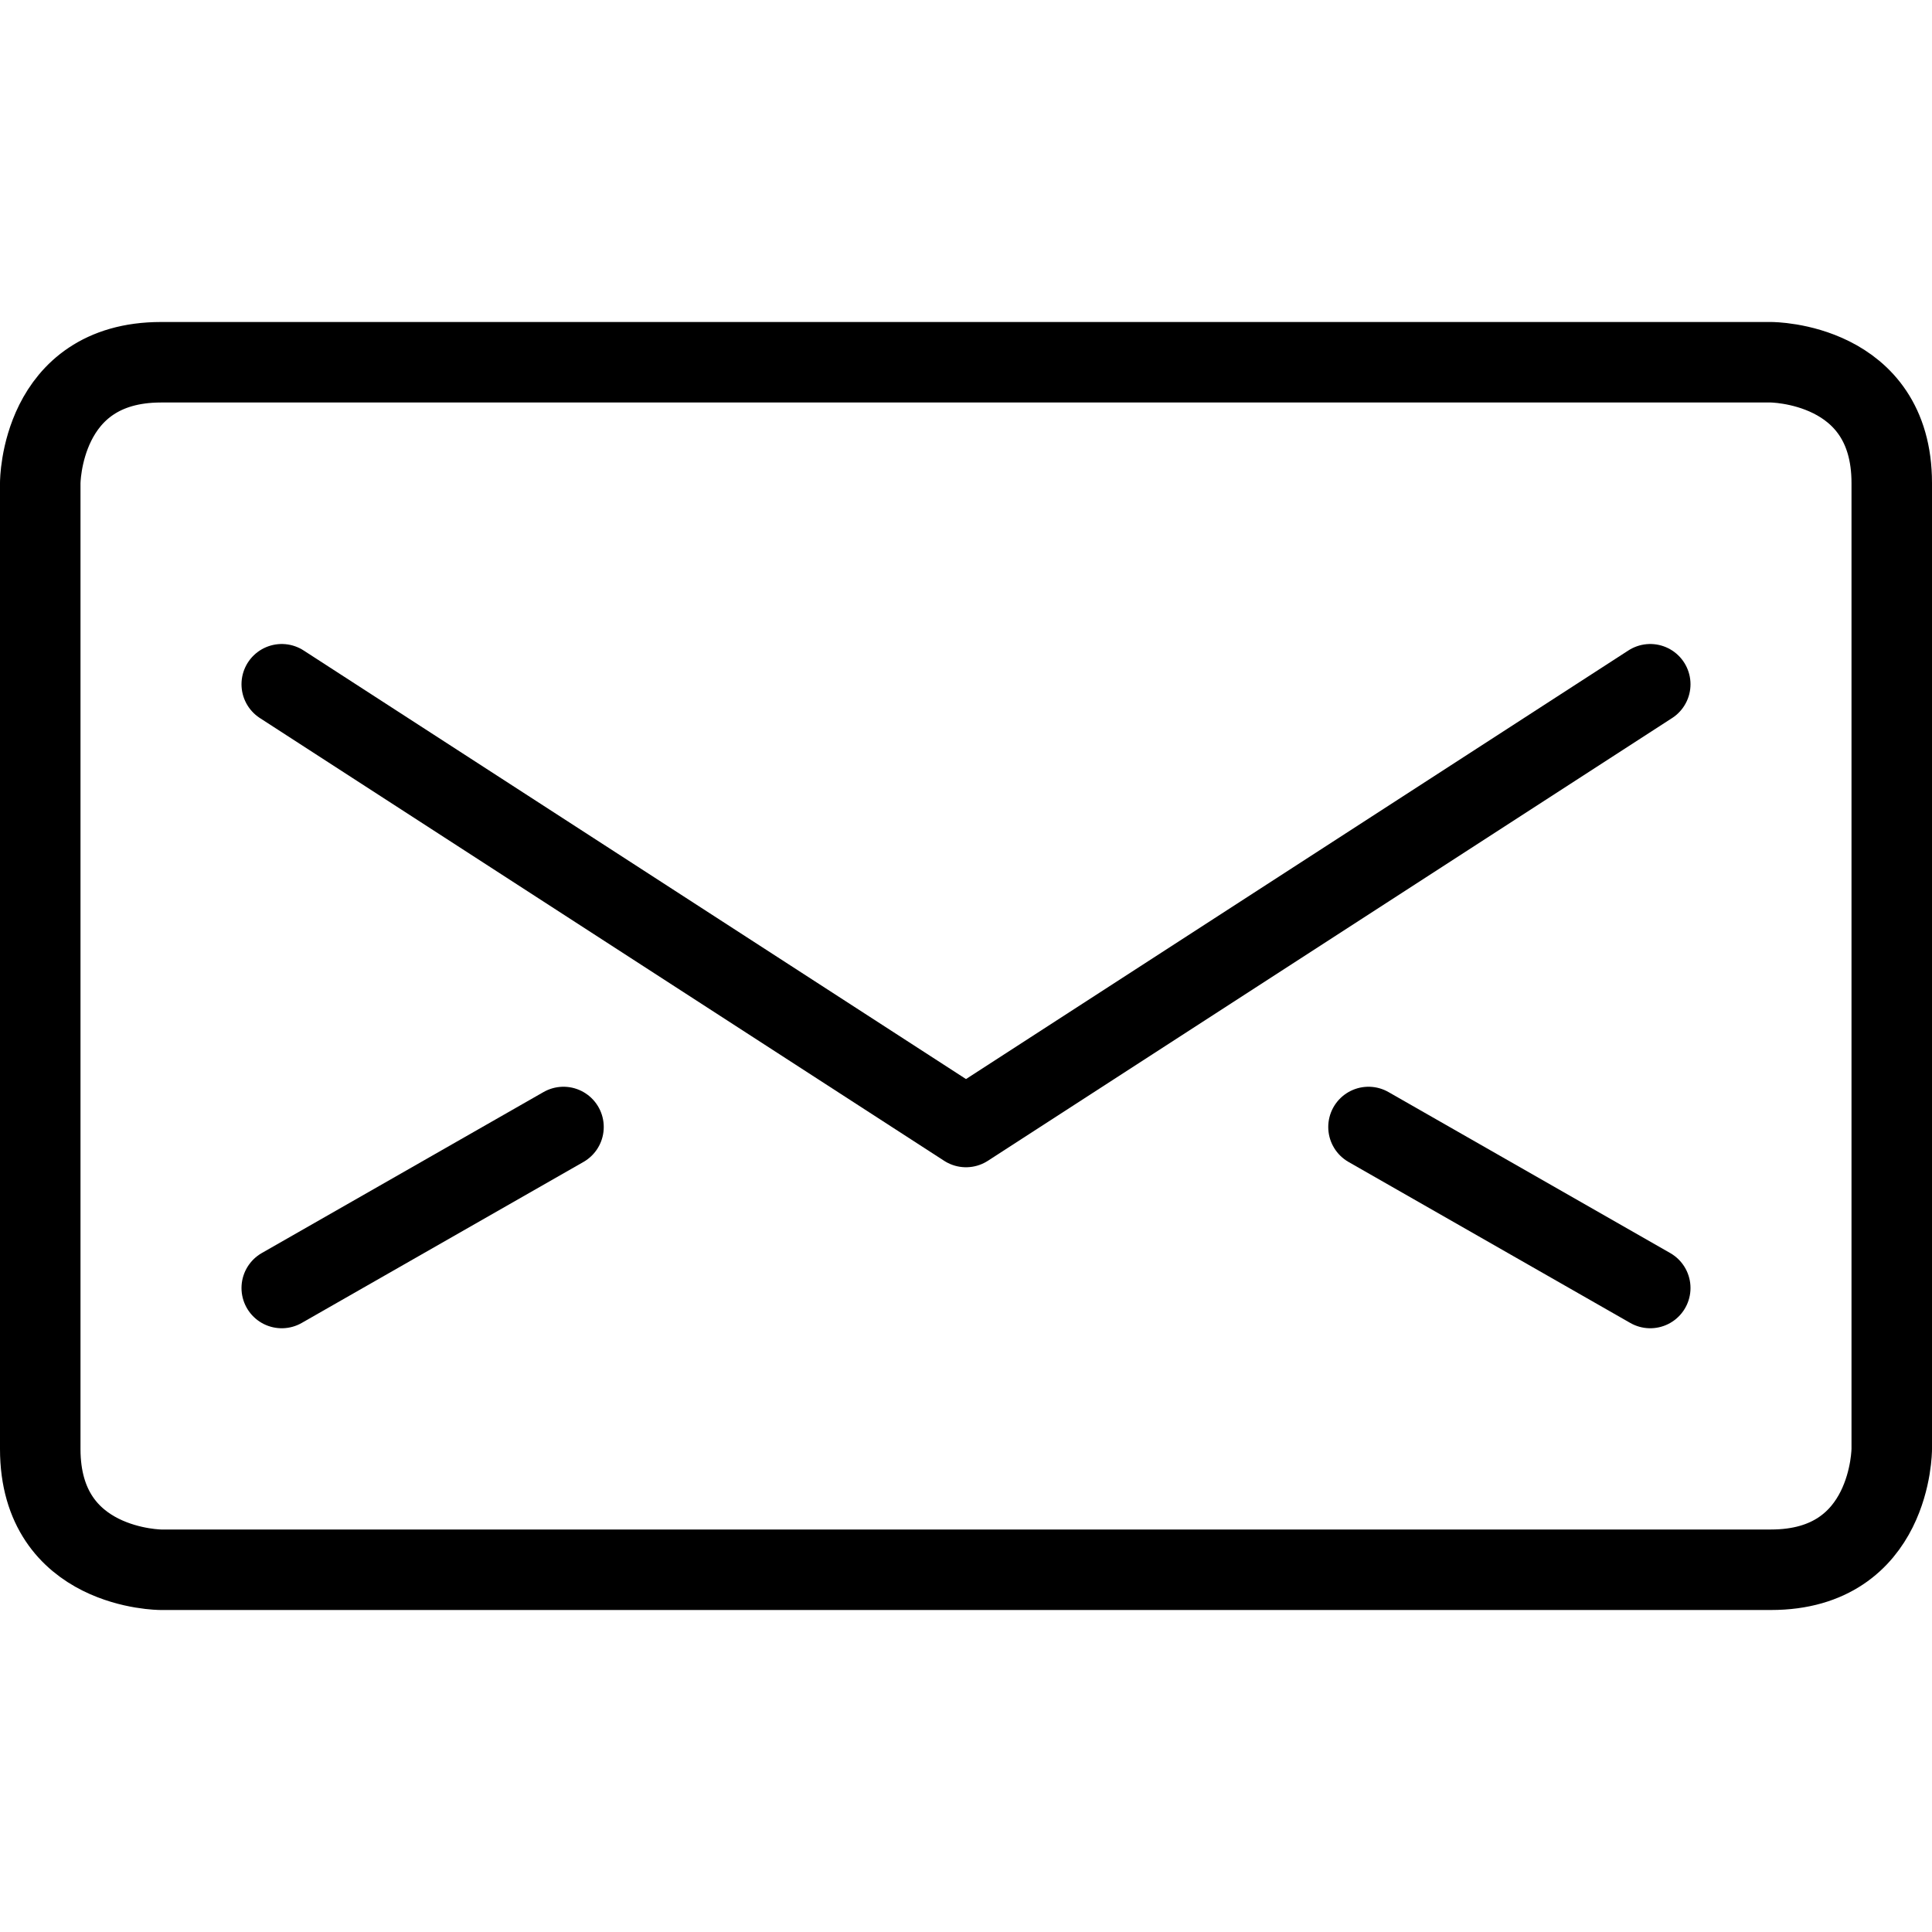
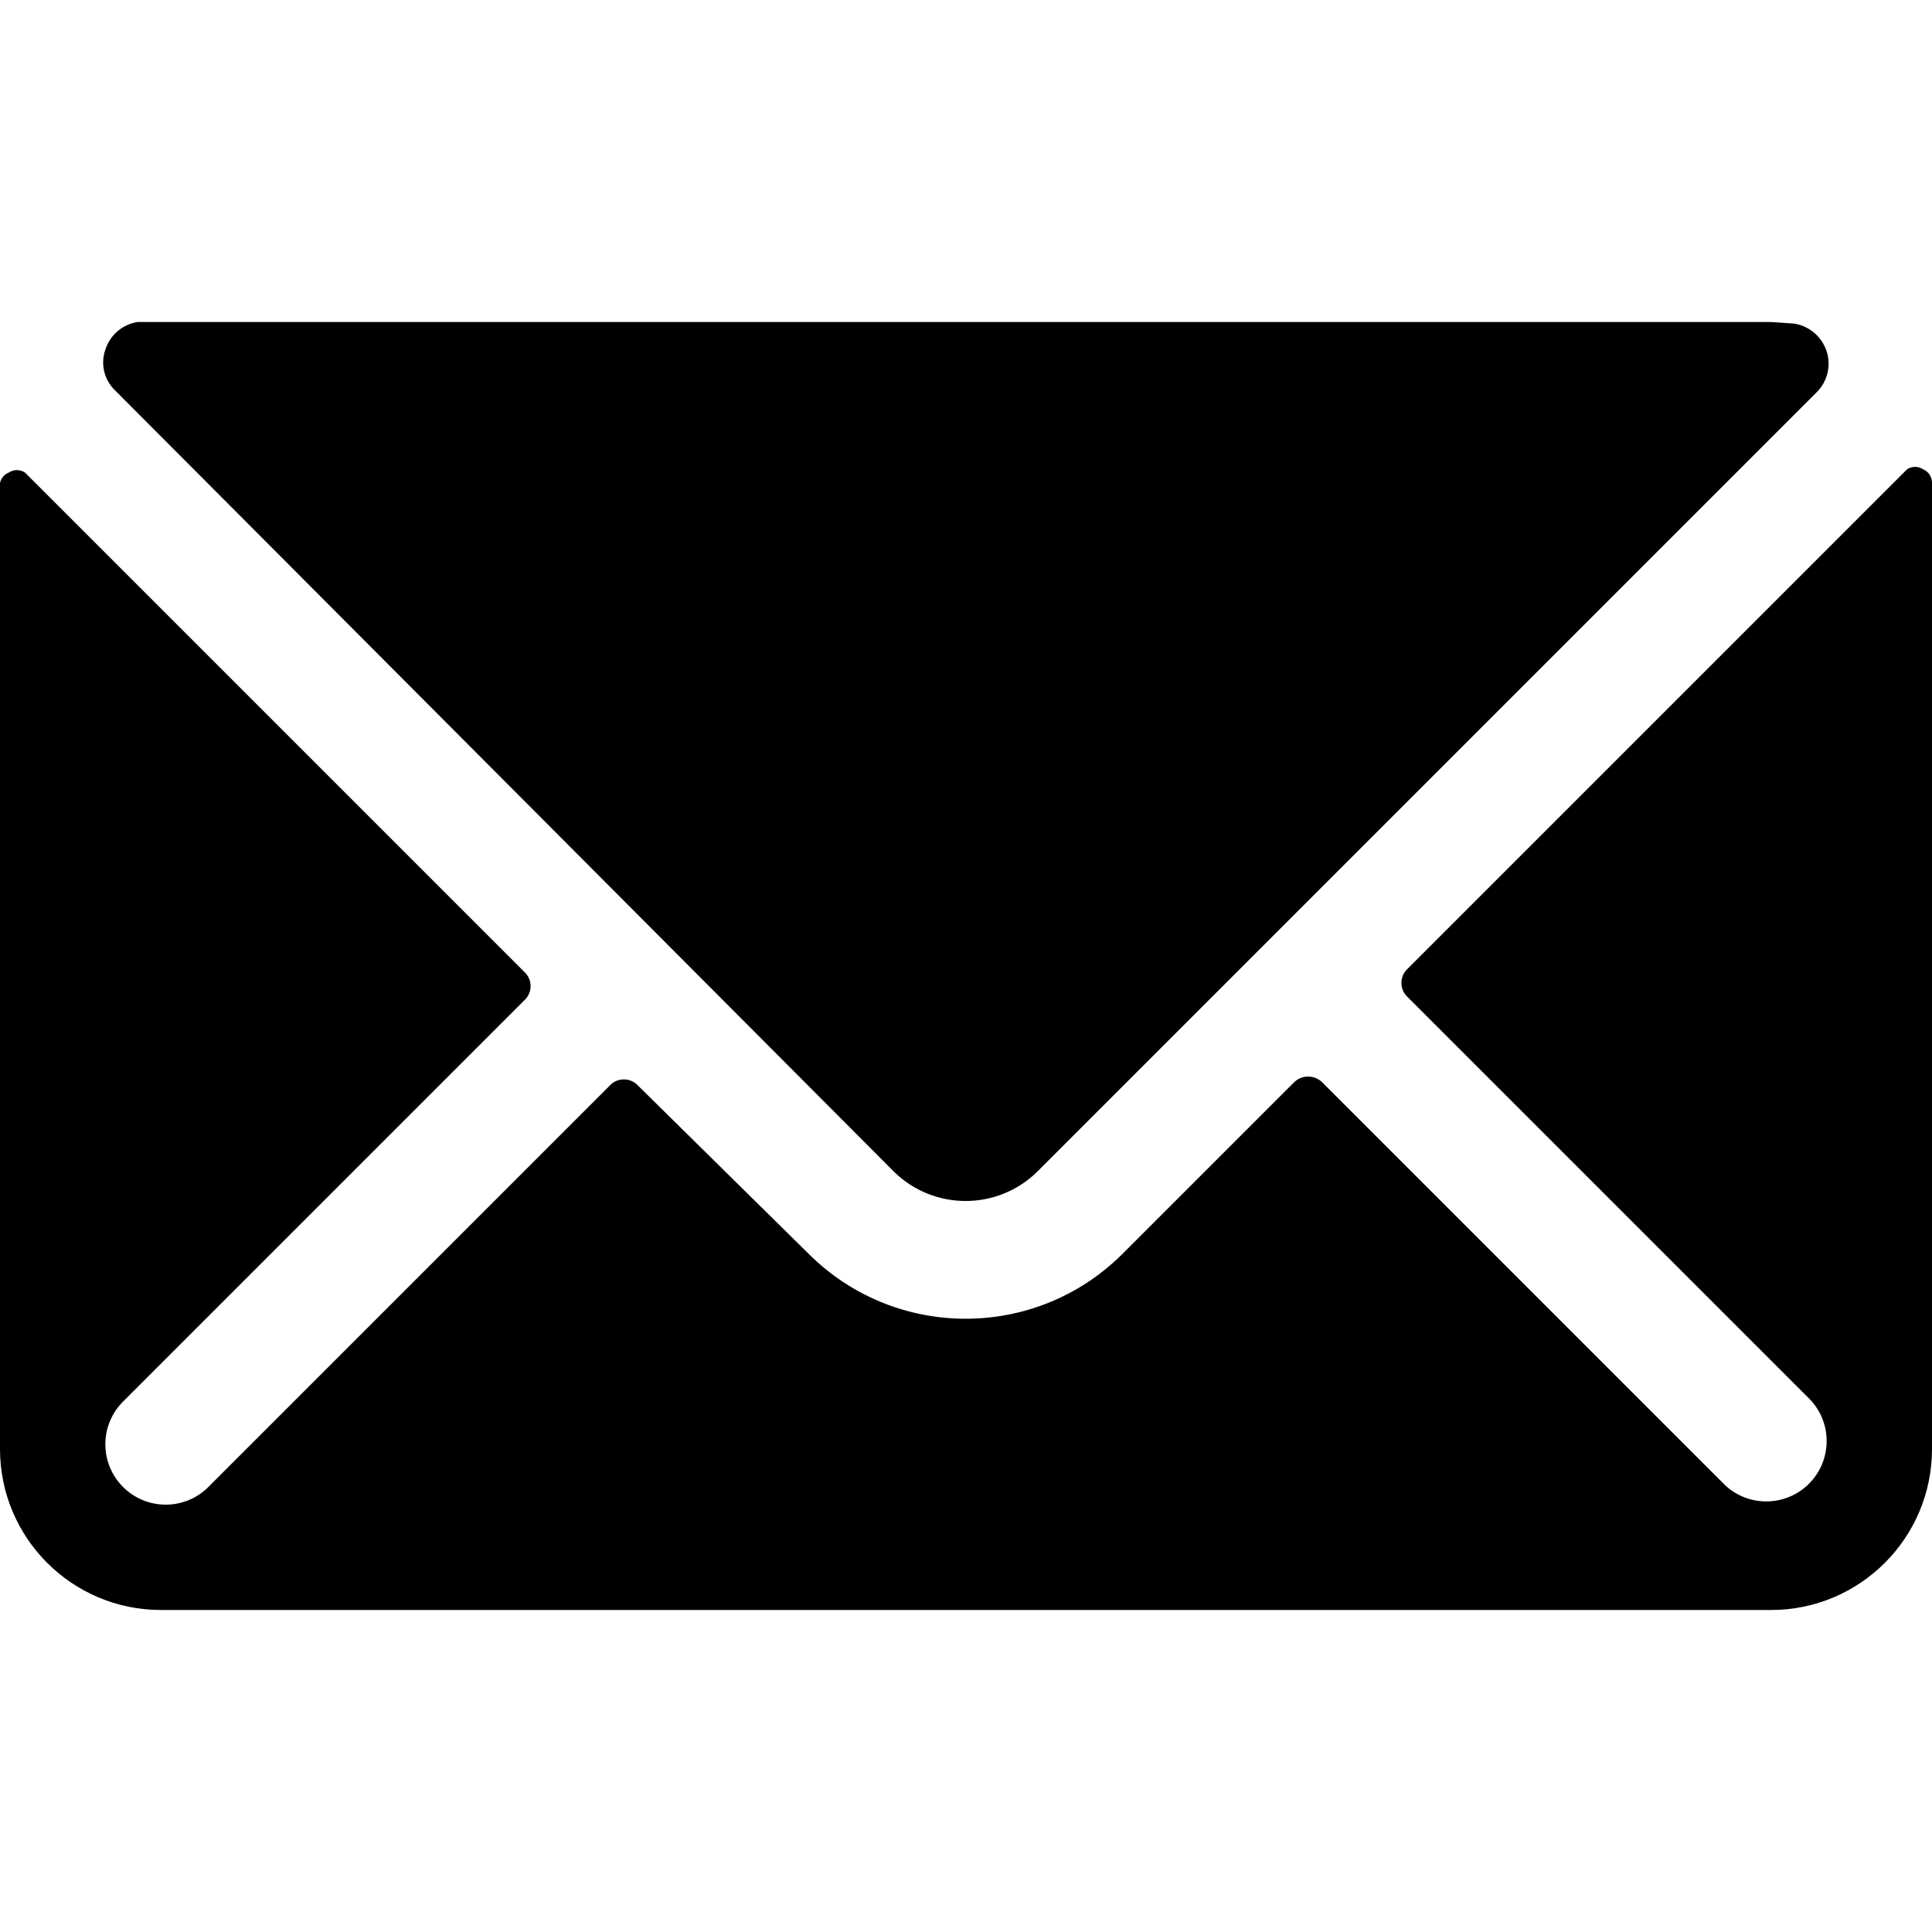
- <svg xmlns="http://www.w3.org/2000/svg" viewBox="0 0 24 24" id="Envelope--Streamline-Ultimate.svg">
-   <path d="M2 4.5h20s1.5 0 1.5 1.5v12s0 1.5 -1.5 1.5H2S0.5 19.5 0.5 18V6S0.5 4.5 2 4.5" fill="none" stroke="currentColor" stroke-linecap="round" stroke-linejoin="round" stroke-width="1" />
-   <path d="M20.5 8.5 12 14 3.5 8.5" fill="none" stroke="currentColor" stroke-linecap="round" stroke-linejoin="round" stroke-width="1" />
-   <path d="M3.5 16 7 14" fill="none" stroke="currentColor" stroke-linecap="round" stroke-linejoin="round" stroke-width="1" />
-   <path d="M20.5 16 17 14" fill="none" stroke="currentColor" stroke-linecap="round" stroke-linejoin="round" stroke-width="1" />
+ <svg xmlns="http://www.w3.org/2000/svg" viewBox="0 0 24 24" id="Envelope--Streamline-Ultimate">
+   <g>
+     <path d="M11.11 14.56a1.27 1.27 0 0 0 1.77 0l9.69 -9.69a0.5 0.5 0 0 0 0.12 -0.51 0.51 0.51 0 0 0 -0.4 -0.34L22 4H2l-0.29 0a0.5 0.5 0 0 0 -0.4 0.34 0.48 0.48 0 0 0 0.12 0.51Z" fill="currentColor" stroke-width="1" />
+     <path d="M23.89 5.83a0.18 0.18 0 0 0 -0.2 0l-6.2 6.2a0.24 0.24 0 0 0 0 0.36l5 5a0.75 0.75 0 0 1 -1.06 1.06l-5 -5a0.25 0.25 0 0 0 -0.36 0l-2.13 2.13a2.76 2.76 0 0 1 -3.89 0l-2.12 -2.09a0.24 0.24 0 0 0 -0.36 0l-5 5a0.75 0.75 0 0 1 -1.06 -1.06l5 -5a0.24 0.24 0 0 0 0 -0.36l-6.2 -6.2a0.18 0.18 0 0 0 -0.2 0A0.18 0.18 0 0 0 0 6v12a2 2 0 0 0 2 2h20a2 2 0 0 0 2 -2V6a0.18 0.18 0 0 0 -0.11 -0.17Z" fill="currentColor" stroke-width="1" />
+   </g>
</svg>
